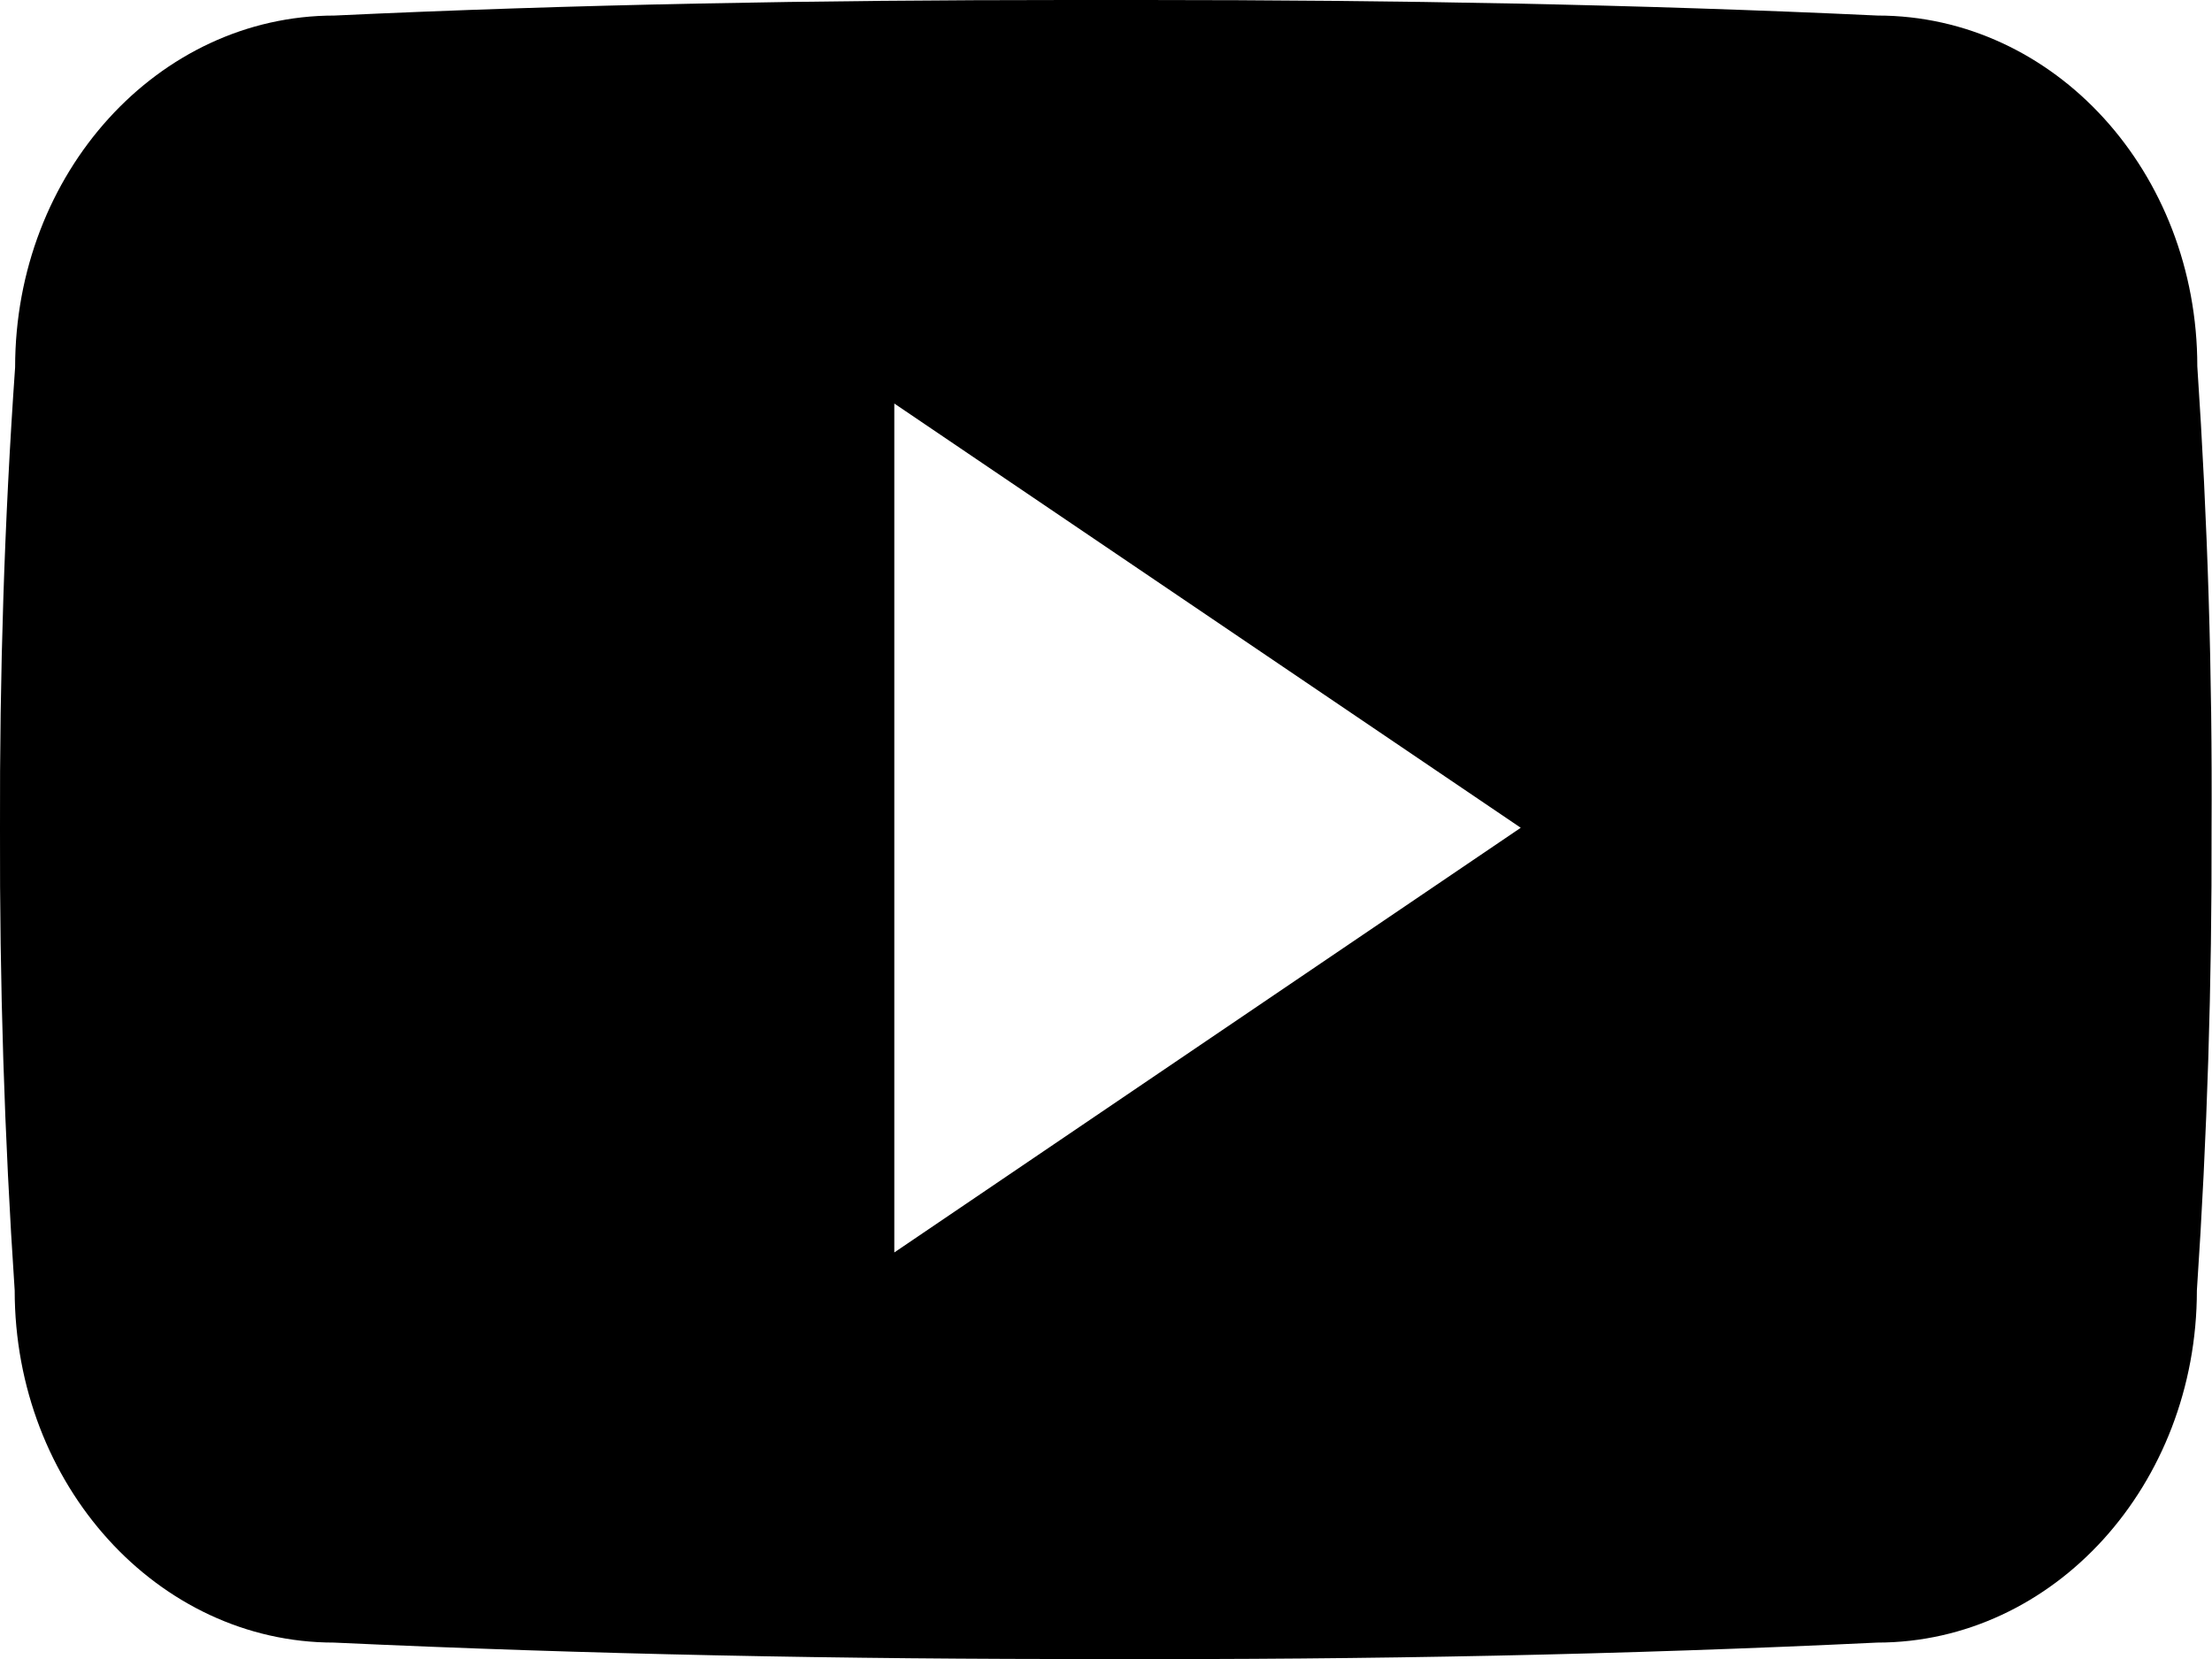
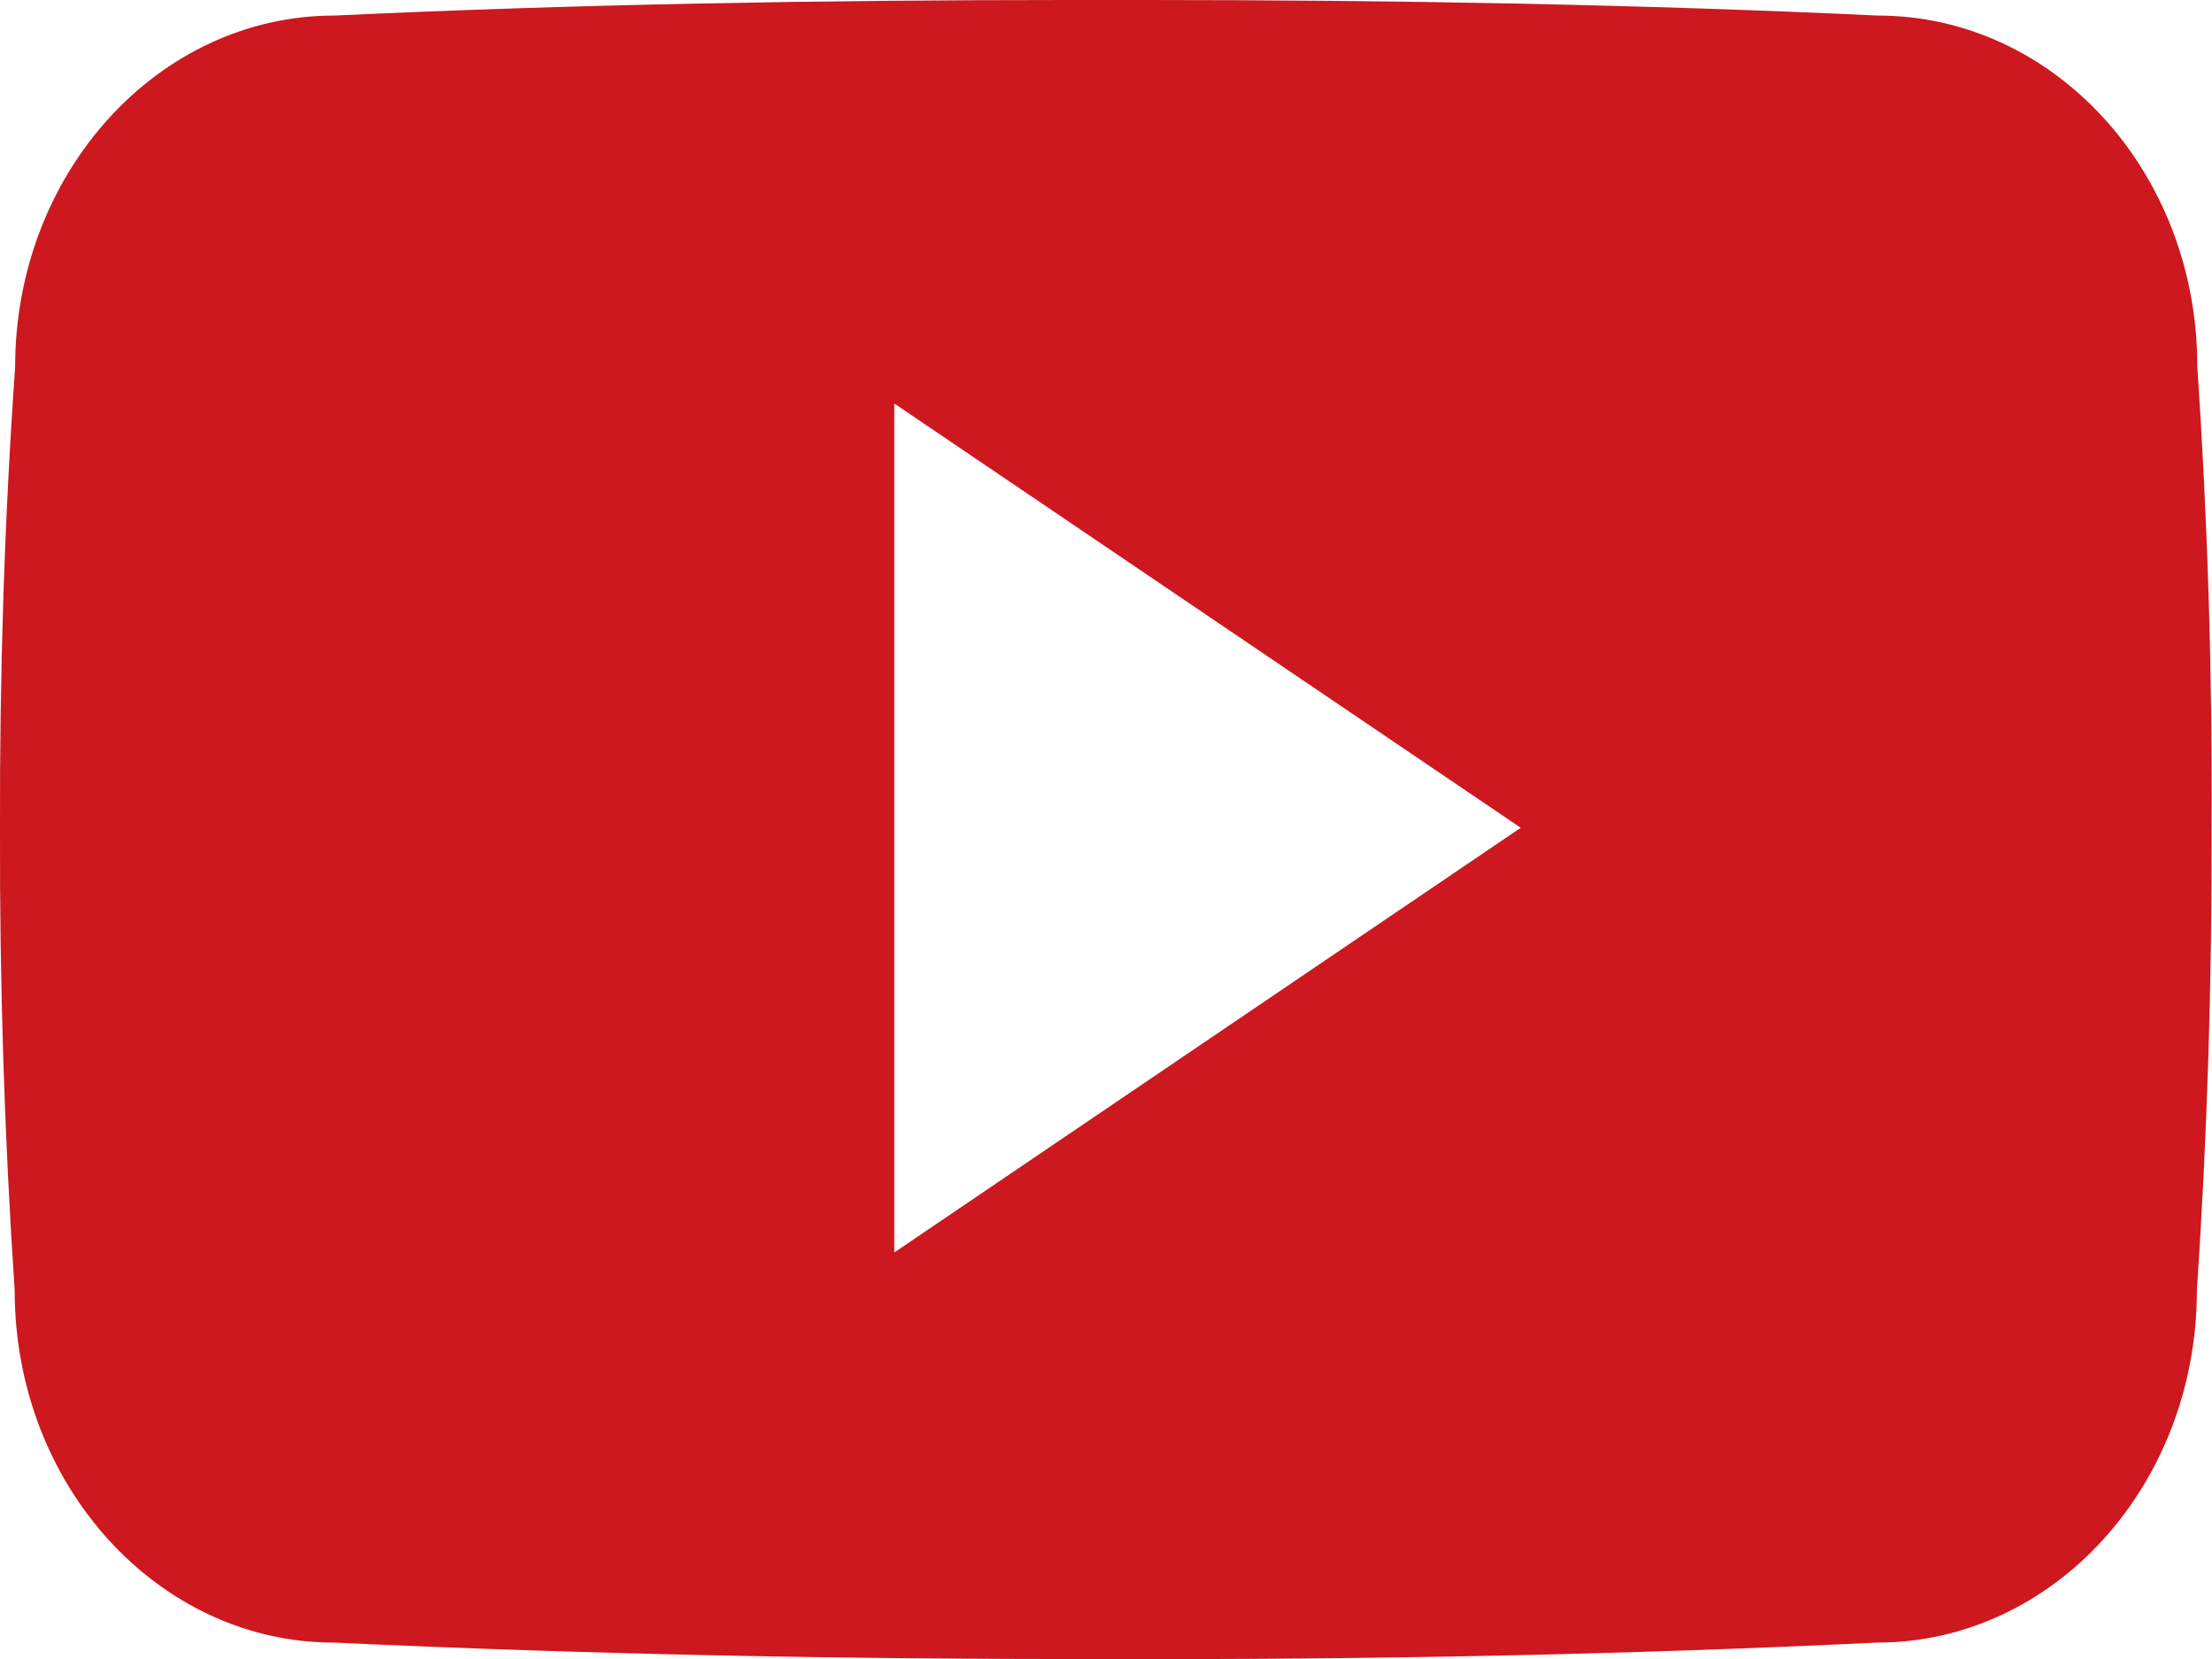
<svg xmlns="http://www.w3.org/2000/svg" width="512px" height="384px" viewBox="0 0 512 384" version="1.1">
  <defs />
  <g id="Page-1" stroke="none" stroke-width="1" fill="none" fill-rule="evenodd">
-     <g id="social-youtube" transform="translate(-1, 0)" fill="#000000">
-       <path d="M509.6,84.8 C509.6,39.8 476.5,3.6 435.6,3.6 C380.2,1 323.7,-2.84217094e-14 266,-2.84217094e-14 L257,-2.84217094e-14 L248,-2.84217094e-14 C190.4,-2.84217094e-14 133.8,1 78.4,3.6 C37.6,3.6 4.5,40 4.5,85 C2,120.6 0.9,156.2 1,191.8 C0.9,227.4 2,263 4.4,298.7 C4.4,343.7 37.5,380.2 78.3,380.2 C136.5,382.9 196.2,384.1 256.9,384 C317.7,384.2 377.2,383 435.5,380.2 C476.4,380.2 509.5,343.7 509.5,298.7 C511.9,263 513,227.4 512.9,191.7 C513.1,156.1 512,120.5 509.6,84.8 L509.6,84.8 Z M208,289.9 L208,93.4 L353,191.6 L208,289.9 L208,289.9 Z" id="Shape" />
+     <g id="youtubeLogo" transform="translate(-1, 0)" fill="#CC181E">
+       <g id="Page-1">
+         <g id="social-youtube">
+           <path d="M509.6,84.8 C509.6,39.8 476.5,3.6 435.6,3.6 C380.2,1 323.7,-2.84217094e-14 266,-2.84217094e-14 L257,-2.84217094e-14 L248,-2.84217094e-14 C190.4,-2.84217094e-14 133.8,1 78.4,3.6 C37.6,3.6 4.5,40 4.5,85 C2,120.6 0.9,156.2 1,191.8 C0.9,227.4 2,263 4.4,298.7 C4.4,343.7 37.5,380.2 78.3,380.2 C136.5,382.9 196.2,384.1 256.9,384 C317.7,384.2 377.2,383 435.5,380.2 C476.4,380.2 509.5,343.7 509.5,298.7 C511.9,263 513,227.4 512.9,191.7 C513.1,156.1 512,120.5 509.6,84.8 L509.6,84.8 L509.6,84.8 Z M208,289.9 L208,93.4 L353,191.6 L208,289.9 L208,289.9 L208,289.9 Z" id="Shape" />
+         </g>
+       </g>
    </g>
  </g>
</svg>
